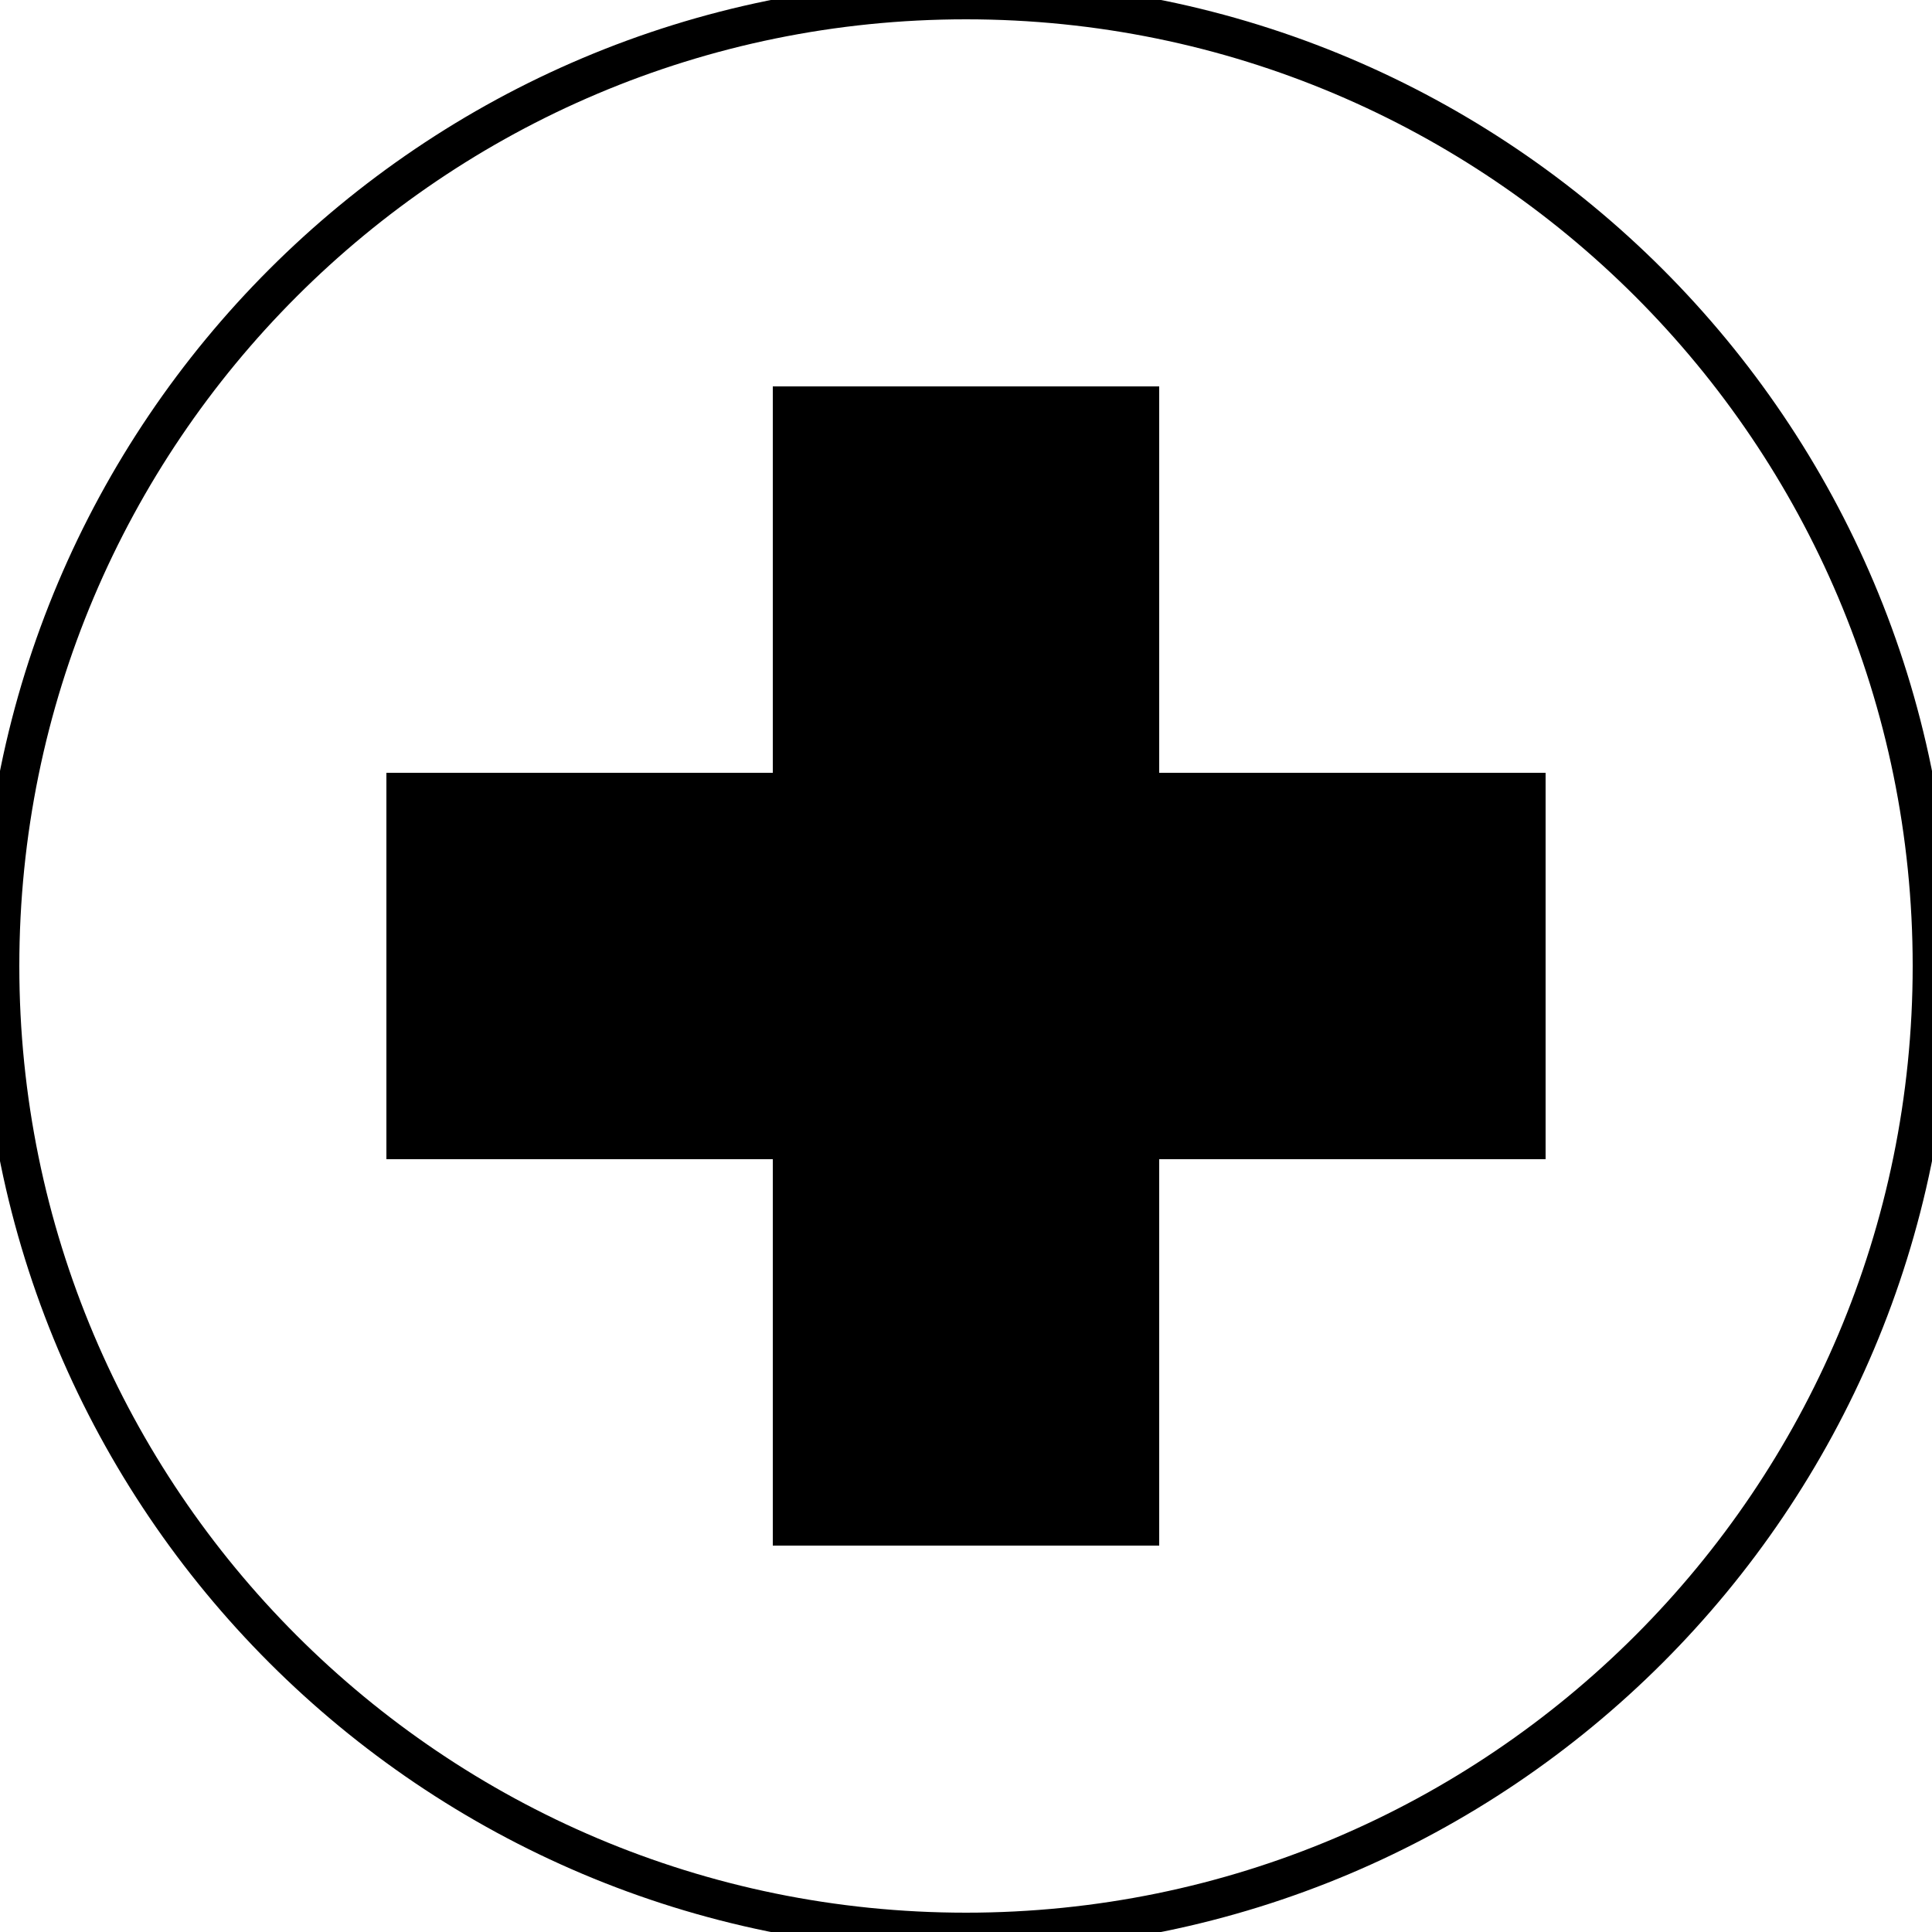
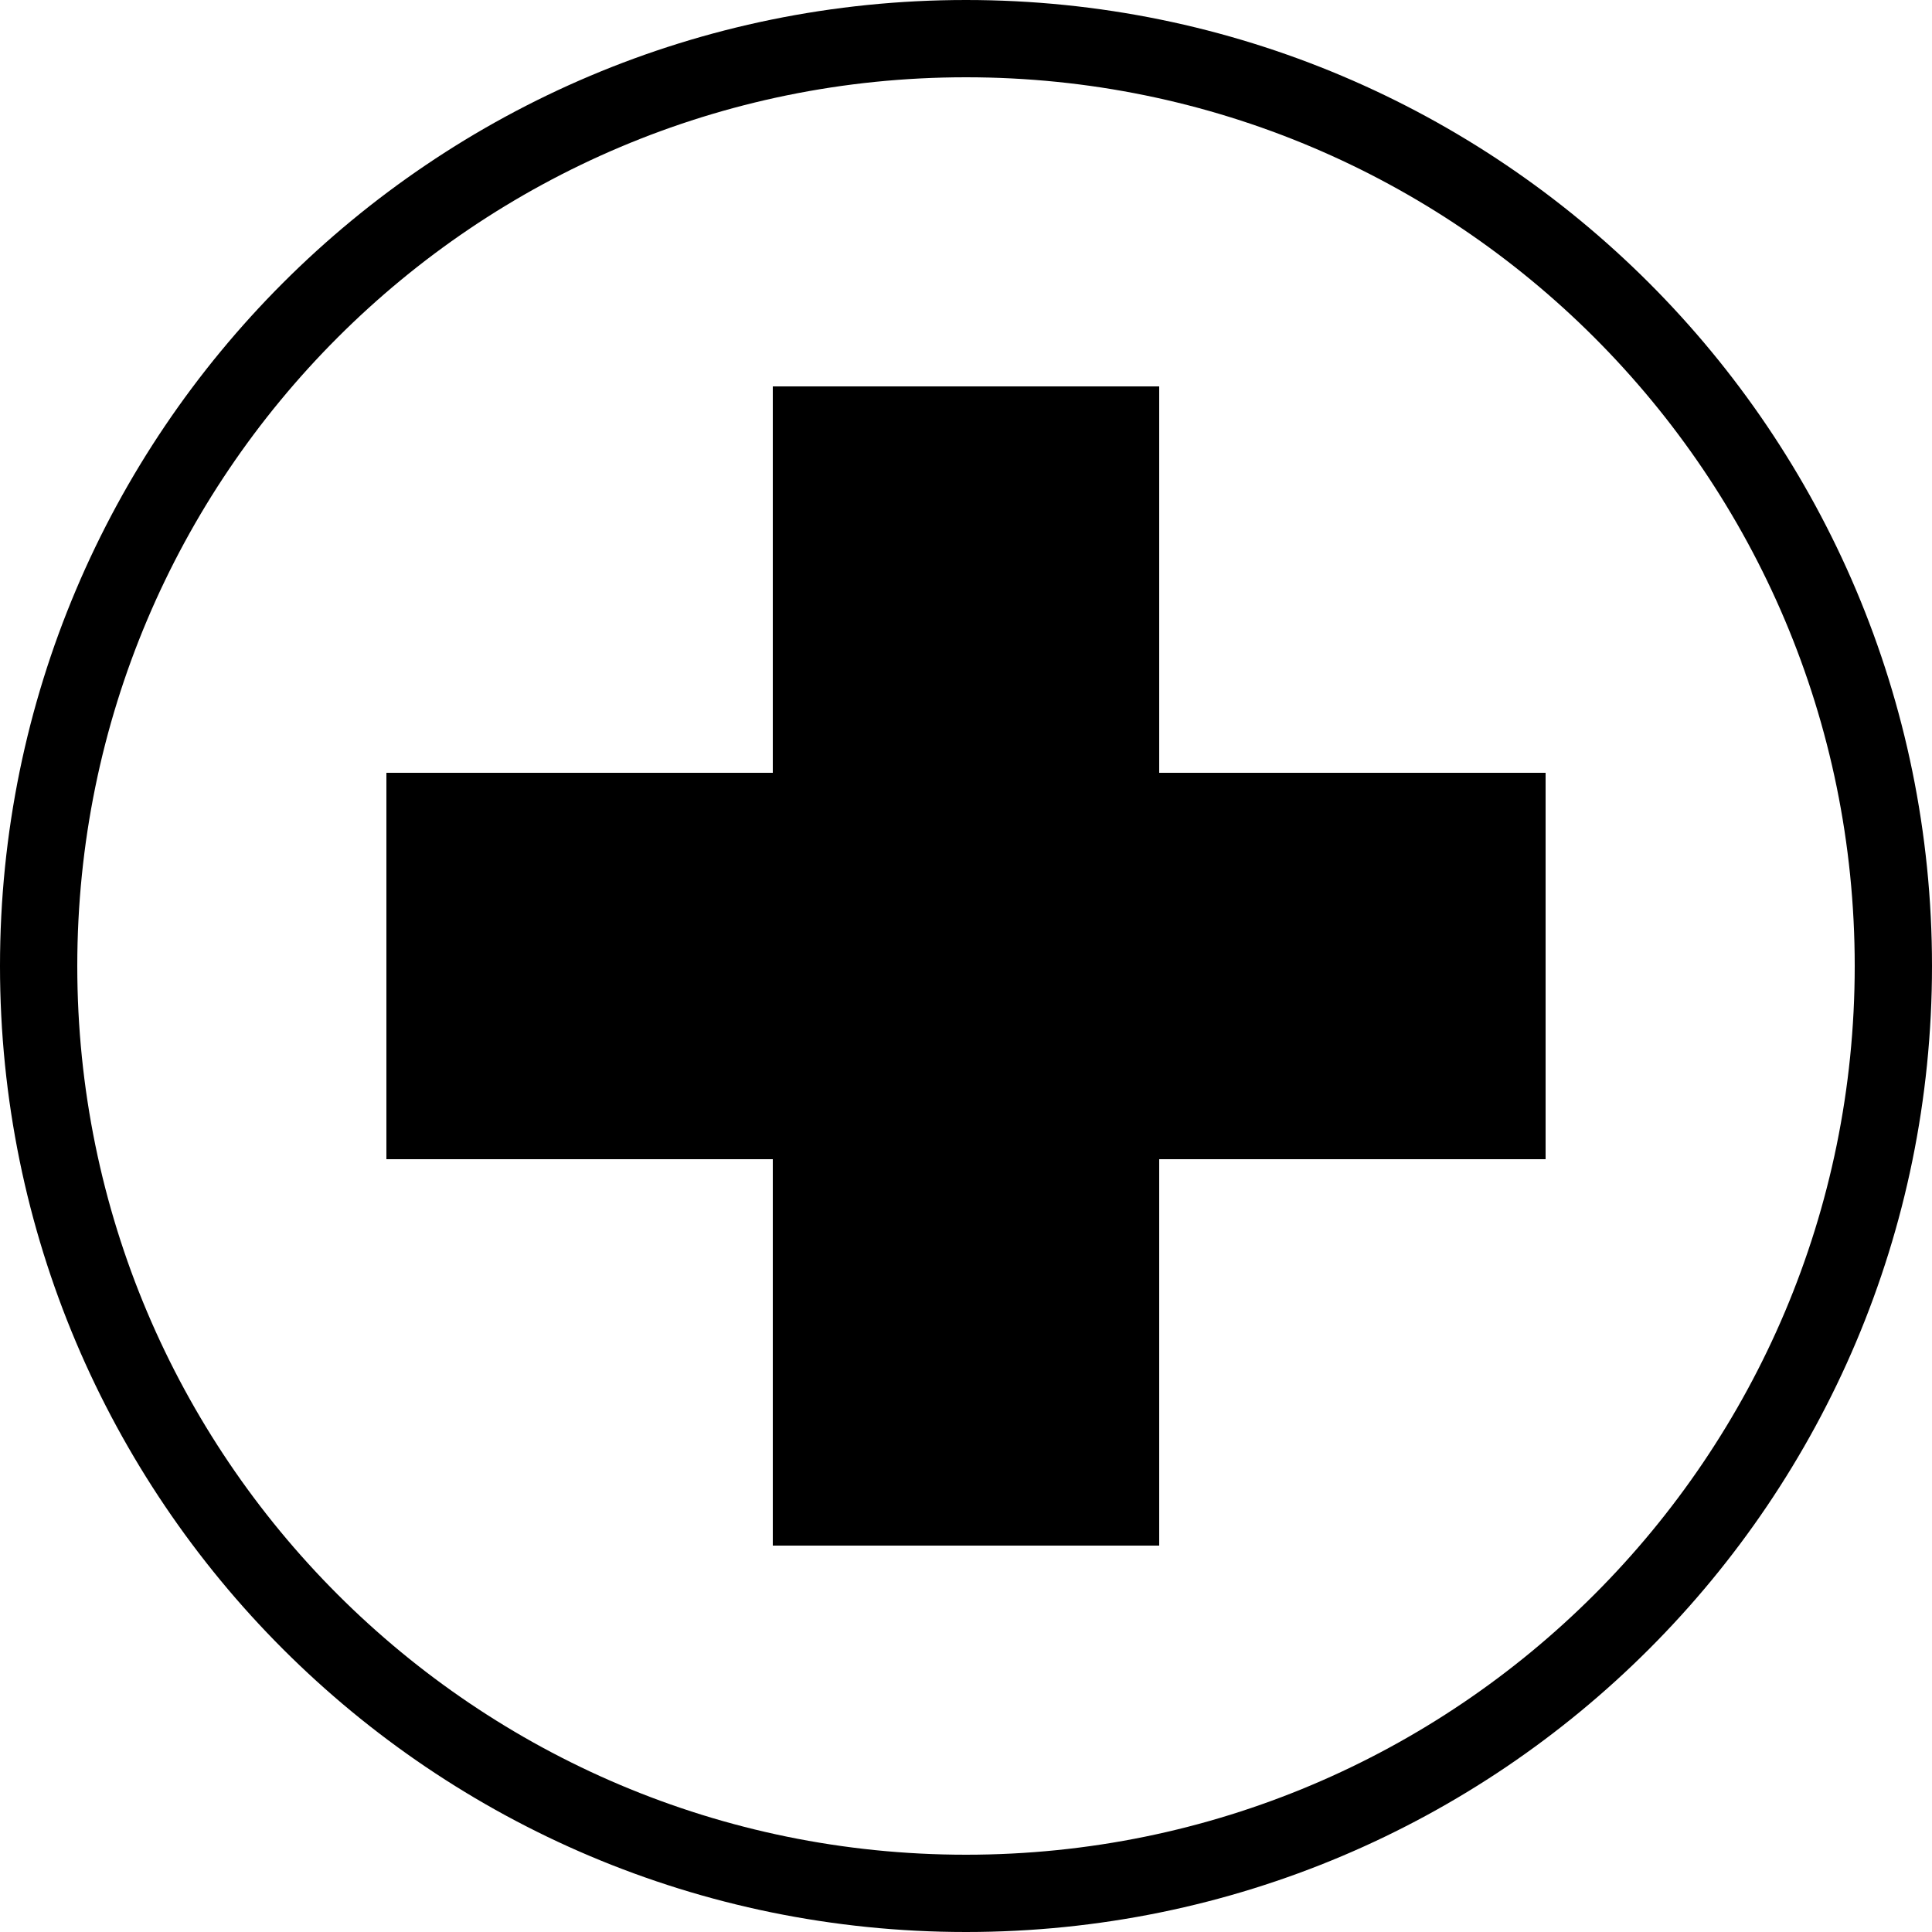
<svg xmlns="http://www.w3.org/2000/svg" class="circle-plus" viewBox="0 0 5 5">
-   <circle cx="2.5" cy="2.5" r="2.5" stroke="black" stroke-width="0.1" fill-opacity="0.0" />
-   <path d="M2 1 h1 v1 h1 v1 h-1 v1 h-1 v-1 h-1 v-1 h1 z" />
+   <g stroke="black">
+     <circle cx="2.5" cy="2.5" r="2.4" stroke-width="0.2" fill-opacity="0.0" />
+     <path d="M2 1 h1 v1 h1 v1 h-1 v1 h-1 v-1 h-1 v-1 h1 z" stroke-width="0.0" fill-opacity="1.0" />
+   </g>
</svg>
